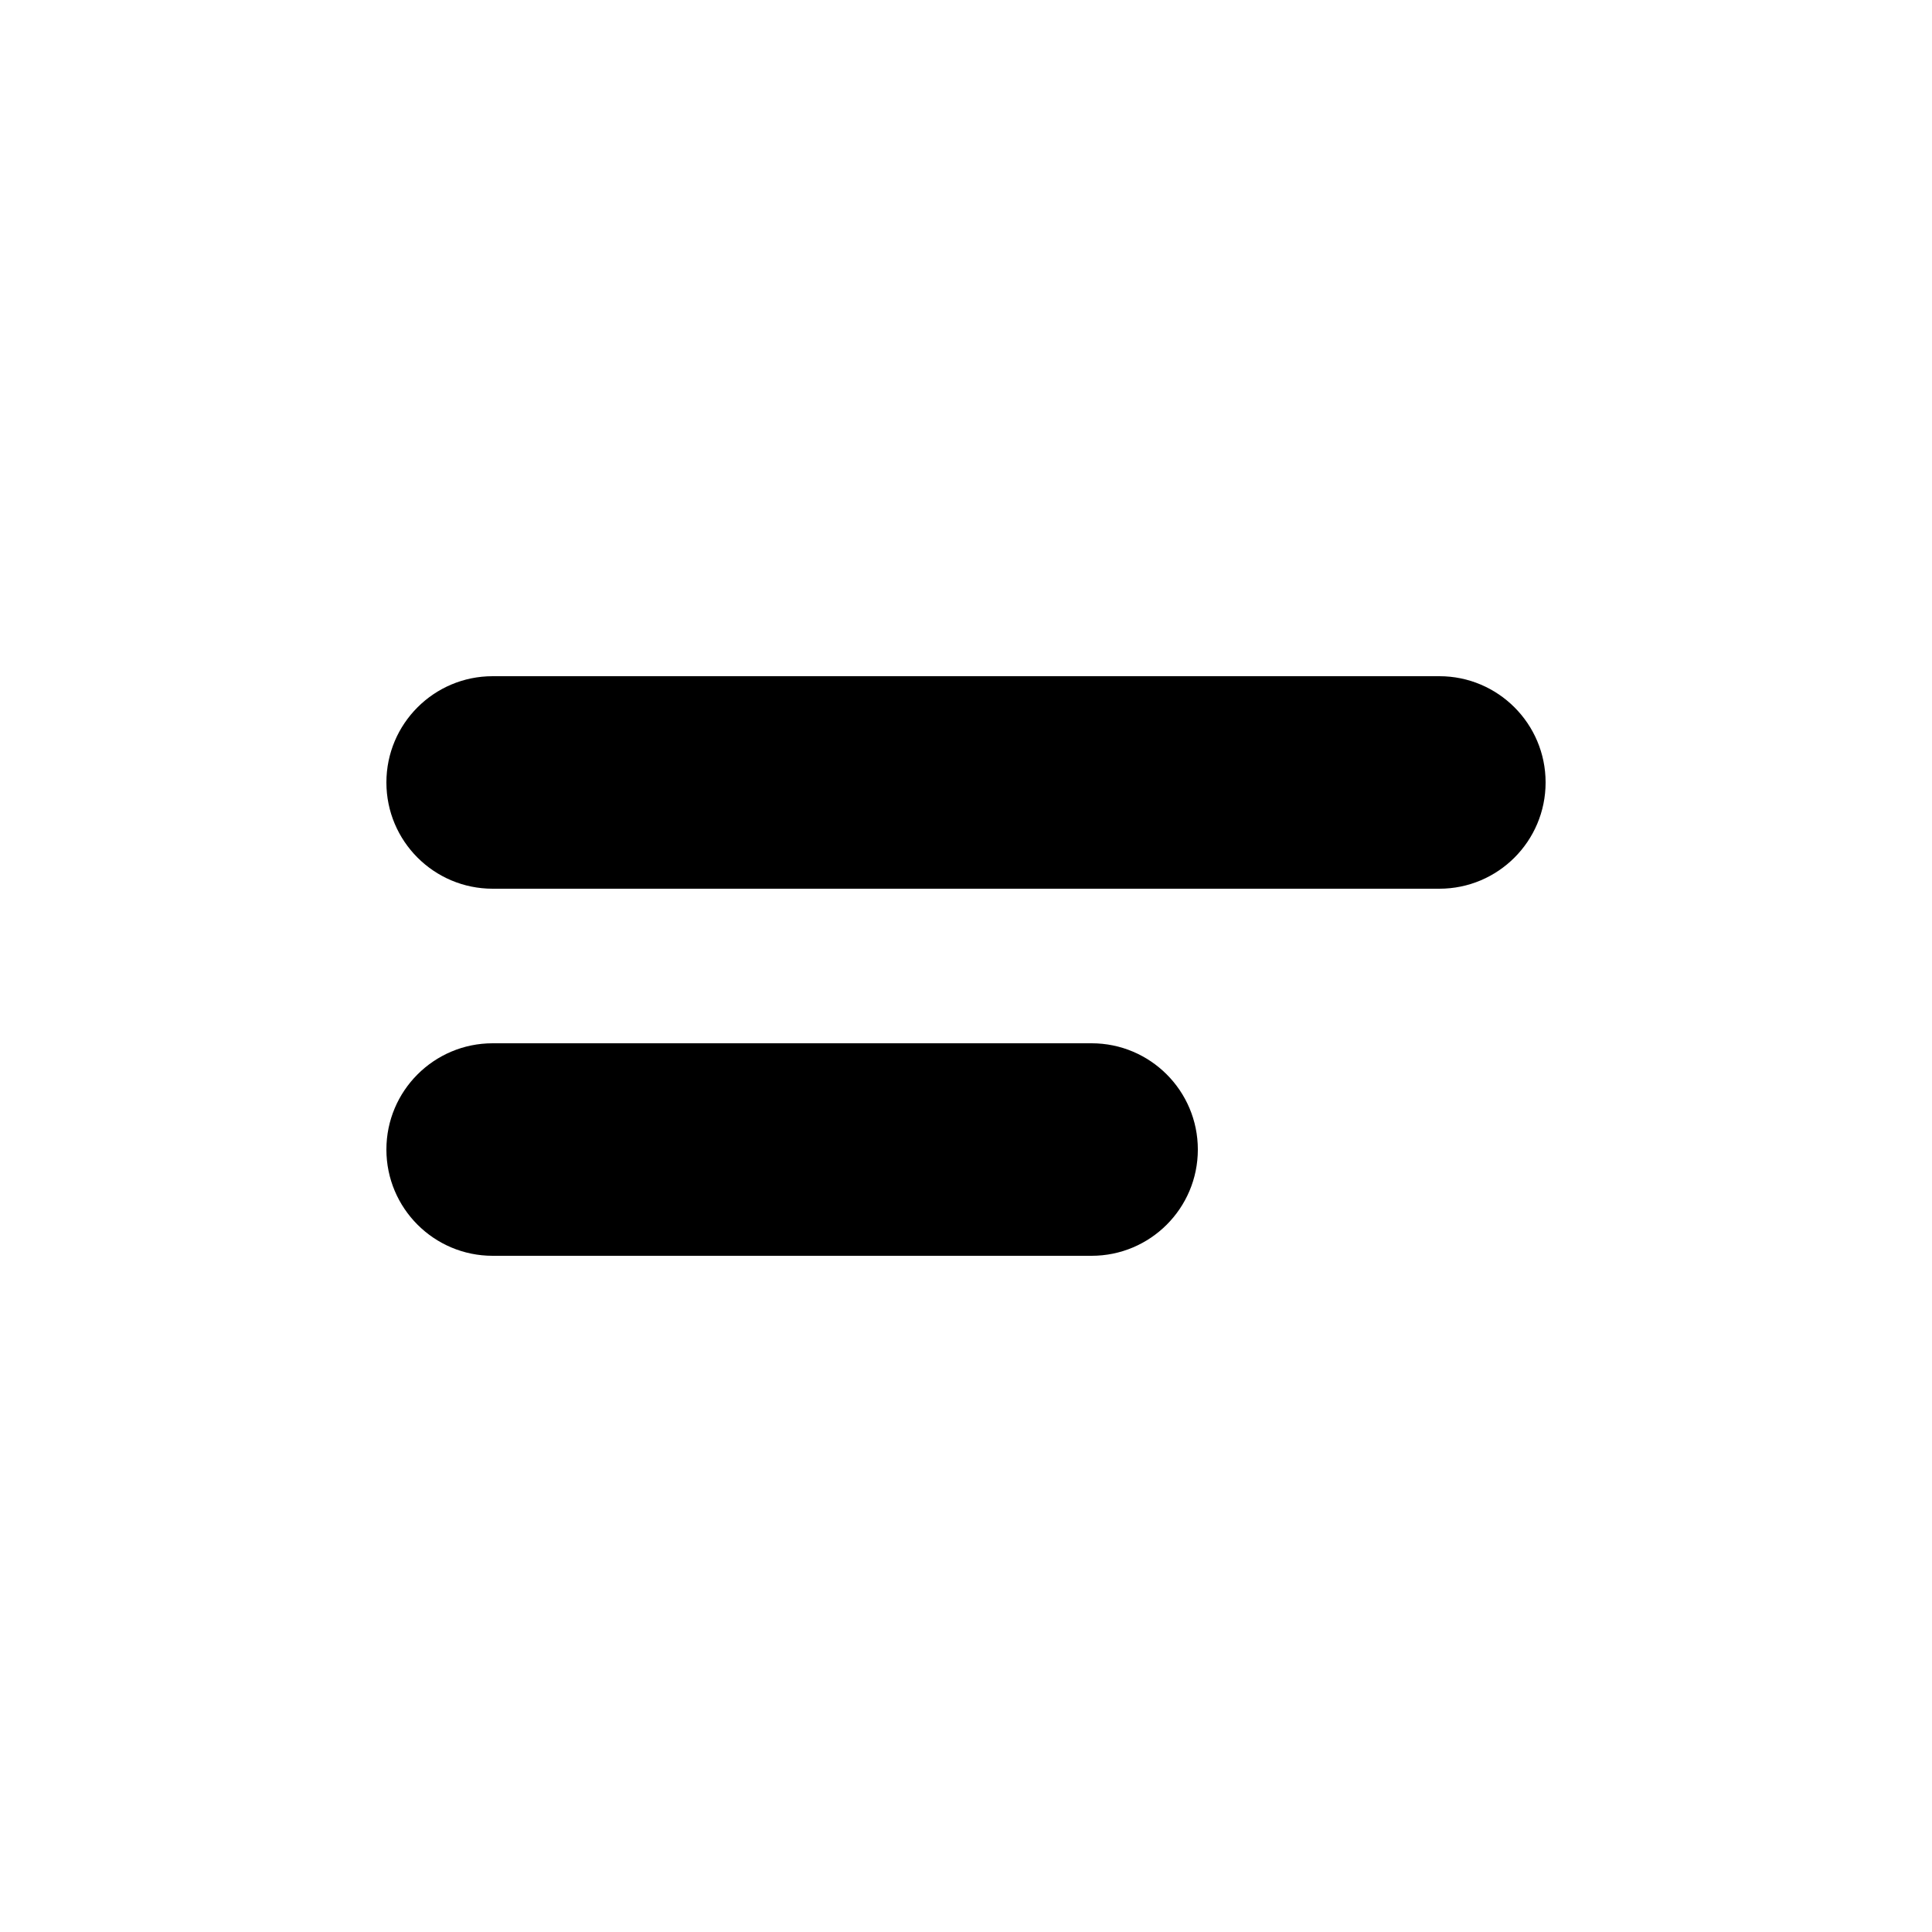
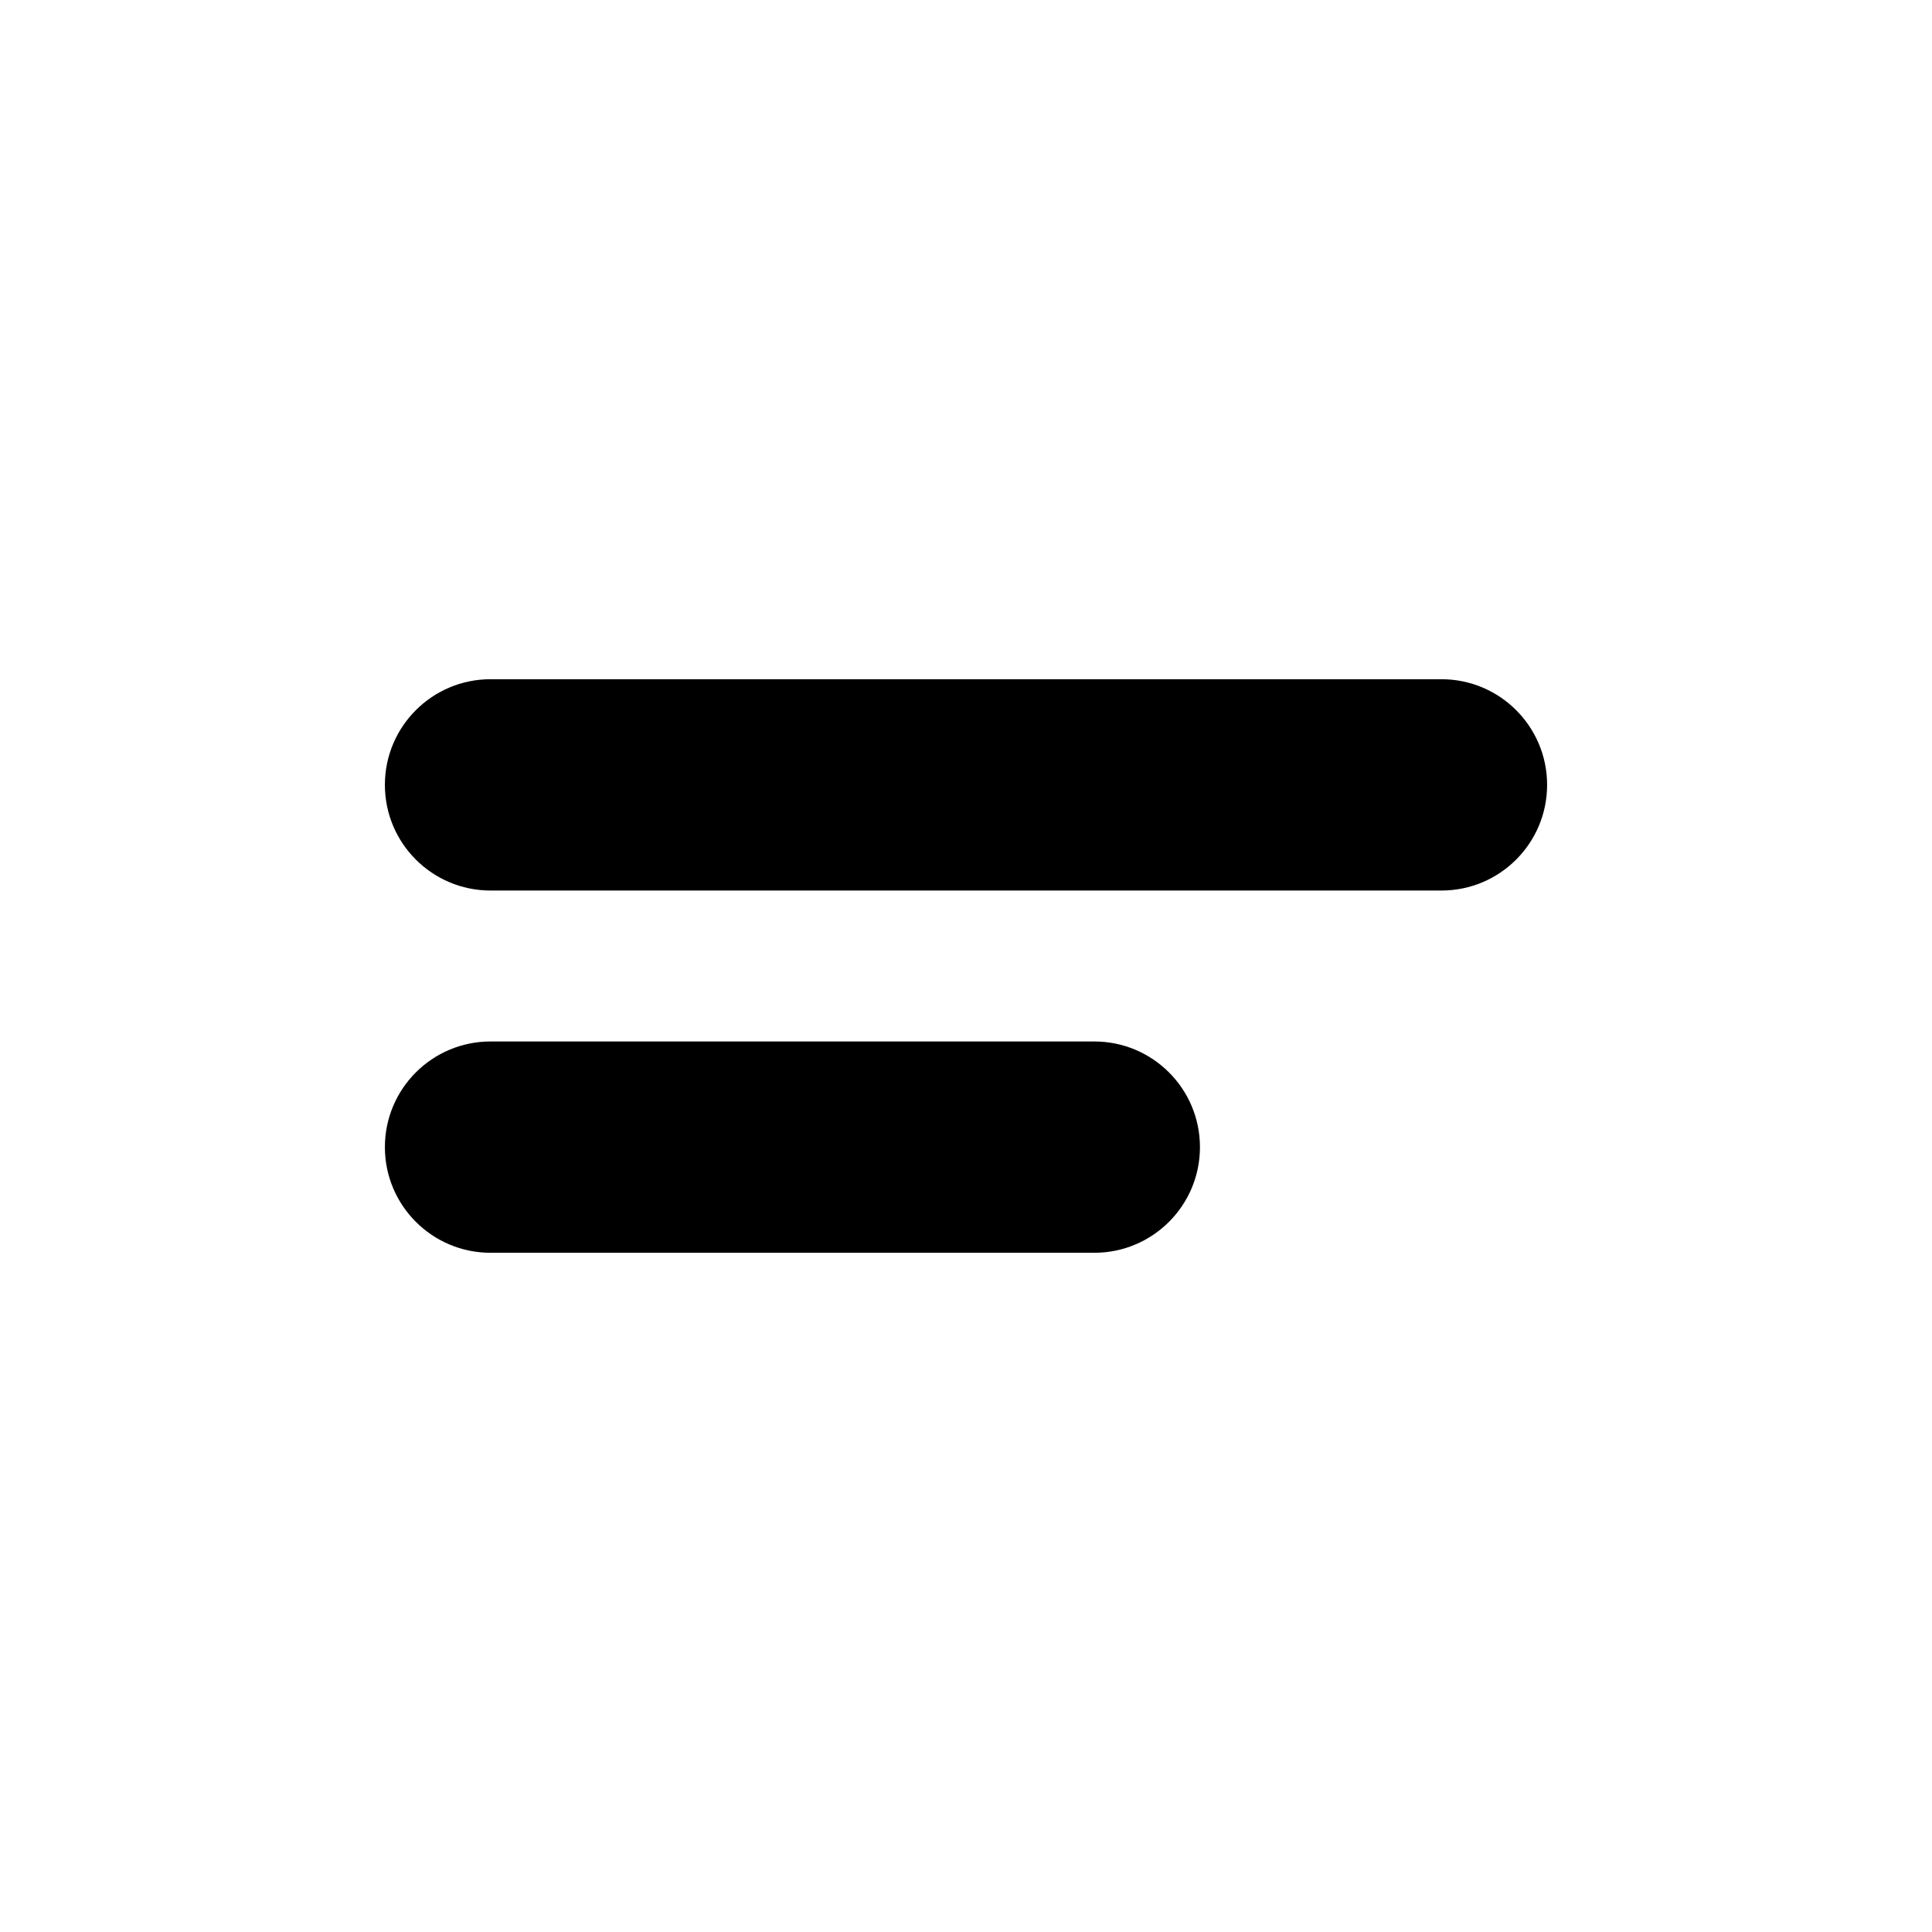
- <svg xmlns="http://www.w3.org/2000/svg" viewBox="0 0 100 100" width="100" height="100">
-   <rect x="20" y="35" width="60" height="11" rx="5.5" fill="#000" />
-   <rect x="20" y="54" width="42" height="11" rx="5.5" fill="#000" />
+ <svg xmlns="http://www.w3.org/2000/svg" width="512" height="512" viewBox="0 0 512 512">
+   <path d="M130 180H382A28 28 0 0 1 382 236H130A28 28 0 0 1 130 180ZM130 276H290A28 28 0 0 1 290 332H130A28 28 0 0 1 130 276Z" fill="#000000" />
</svg>
